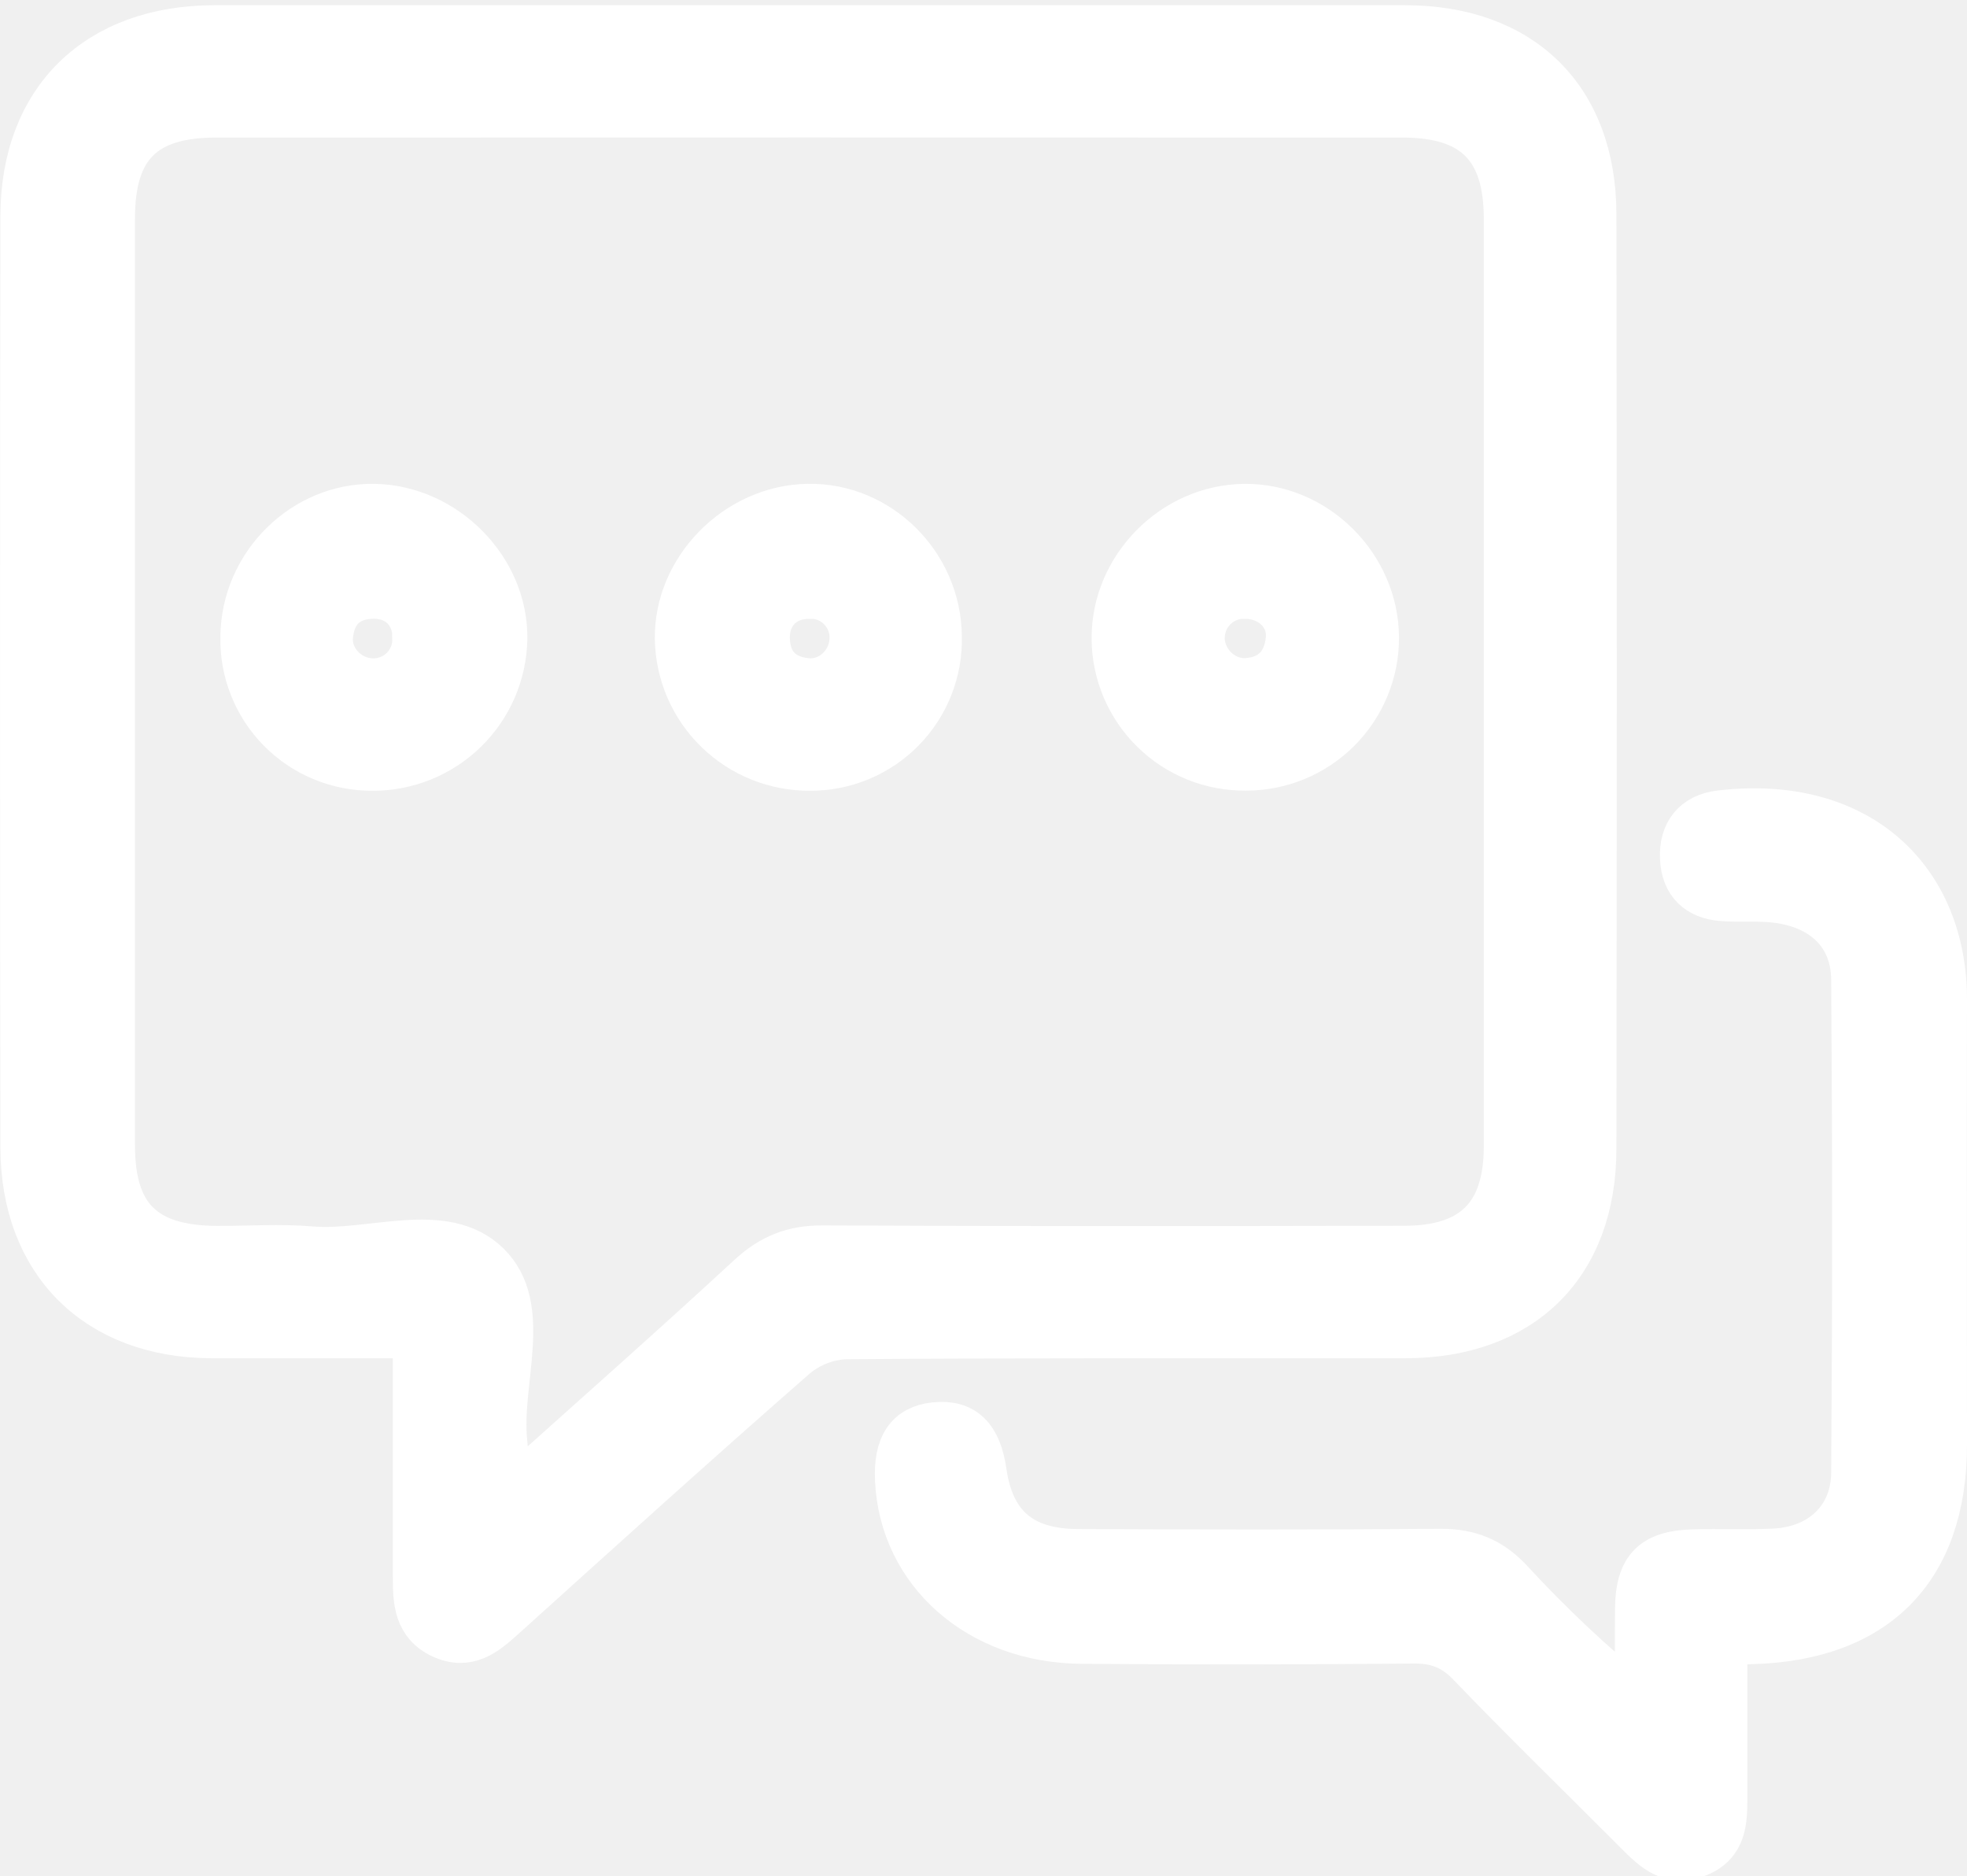
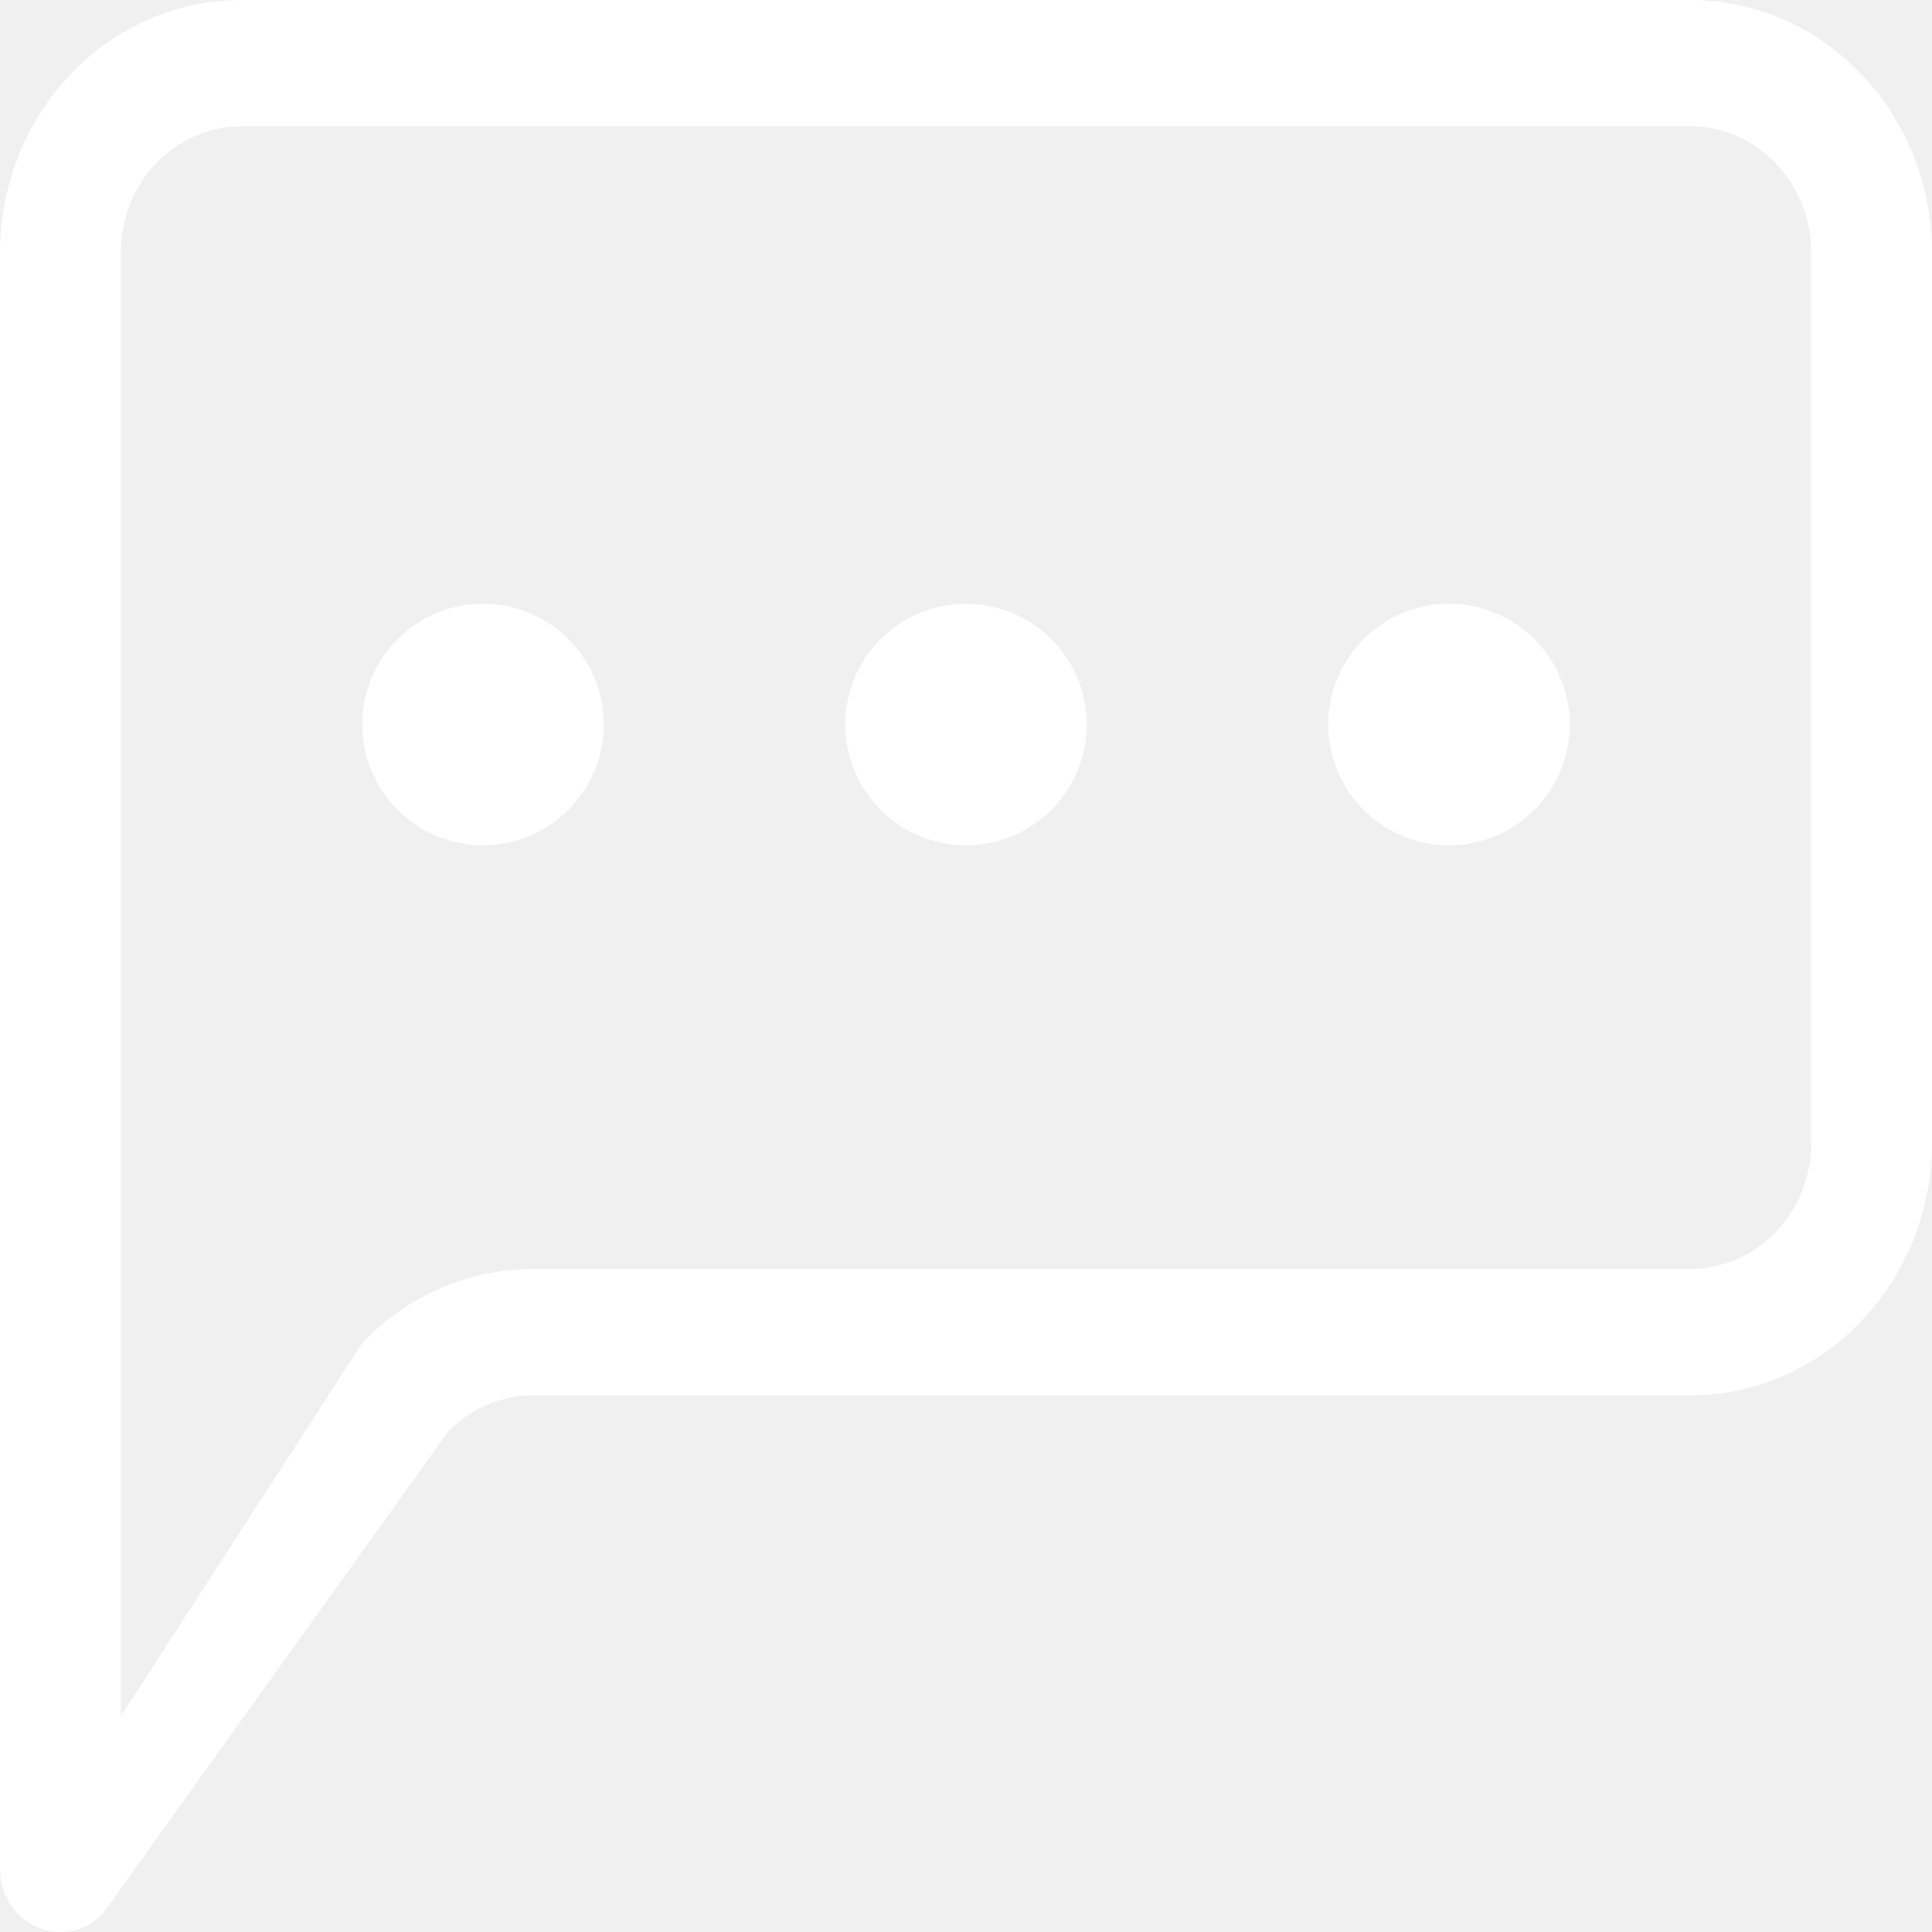
- <svg xmlns="http://www.w3.org/2000/svg" width="43" height="41" viewBox="0 0 43 41" fill="none">
-   <path d="M9.087 29.188C7.525 29.188 6.077 29.188 4.624 29.188C2.127 29.181 0.513 27.588 0.509 25.08C0.498 18.297 0.498 11.514 0.509 4.73C0.509 2.191 2.129 0.615 4.689 0.614C13.363 0.614 22.036 0.614 30.711 0.614C33.258 0.614 34.831 2.152 34.836 4.682C34.846 11.488 34.846 18.295 34.836 25.103C34.836 27.644 33.268 29.185 30.727 29.188C26.653 29.193 22.578 29.178 18.503 29.209C18.092 29.224 17.697 29.375 17.381 29.638C15.23 31.519 13.111 33.435 10.991 35.349C10.602 35.7 10.224 36.011 9.664 35.752C9.105 35.493 9.088 34.989 9.088 34.478C9.087 32.742 9.087 31.011 9.087 29.188ZM11.034 32.735C12.928 31.034 14.677 29.492 16.389 27.91C16.861 27.474 17.34 27.281 17.978 27.285C22.219 27.305 26.46 27.3 30.701 27.292C32.218 27.292 32.936 26.563 32.937 25.058C32.937 18.298 32.937 11.538 32.937 4.779C32.937 3.222 32.231 2.508 30.667 2.507C22.018 2.504 13.369 2.504 4.719 2.507C3.141 2.507 2.452 3.196 2.451 4.762C2.448 11.522 2.448 18.281 2.451 25.04C2.451 26.603 3.144 27.282 4.724 27.295C5.416 27.299 6.11 27.247 6.797 27.305C8.106 27.417 9.712 26.721 10.656 27.645C11.6 28.57 10.895 30.191 11.025 31.497C11.063 31.84 11.034 32.192 11.034 32.735Z" fill="white" />
-   <path d="M37.698 35.92C37.698 37.05 37.698 38.162 37.698 39.275C37.698 39.788 37.698 40.293 37.112 40.527C36.527 40.761 36.17 40.425 35.805 40.058C34.578 38.825 33.33 37.615 32.127 36.362C31.761 35.983 31.387 35.852 30.872 35.861C28.465 35.884 26.058 35.886 23.651 35.867C21.406 35.852 19.722 34.364 19.628 32.348C19.593 31.596 19.852 31.211 20.437 31.15C21.062 31.085 21.398 31.409 21.508 32.186C21.676 33.343 22.328 33.916 23.556 33.921C26.201 33.933 28.847 33.938 31.492 33.916C32.111 33.912 32.583 34.101 33.006 34.552C33.874 35.496 34.809 36.376 35.805 37.185C35.805 36.511 35.799 35.836 35.805 35.161C35.814 34.286 36.139 33.953 37.009 33.928C37.604 33.911 38.202 33.941 38.796 33.91C39.809 33.858 40.524 33.195 40.531 32.191C40.558 28.597 40.558 25.003 40.531 21.408C40.522 20.364 39.779 19.726 38.654 19.655C38.32 19.632 37.985 19.659 37.651 19.633C37.124 19.593 36.815 19.299 36.789 18.767C36.758 18.201 37.055 17.84 37.602 17.776C40.647 17.416 42.507 19.242 42.5 21.863C42.49 25.101 42.5 28.338 42.5 31.576C42.5 34.294 41.004 35.808 38.274 35.875C38.11 35.876 37.947 35.899 37.698 35.92Z" fill="white" />
-   <path d="M27.237 16.781C26.862 16.785 26.49 16.716 26.143 16.576C25.795 16.436 25.479 16.229 25.212 15.966C24.945 15.704 24.732 15.391 24.586 15.046C24.441 14.702 24.364 14.331 24.363 13.957C24.356 12.406 25.658 11.09 27.209 11.076C28.76 11.063 30.074 12.378 30.083 13.93C30.085 14.304 30.013 14.675 29.87 15.021C29.728 15.367 29.518 15.682 29.254 15.947C28.989 16.212 28.675 16.422 28.329 16.565C27.983 16.708 27.611 16.782 27.237 16.781ZM27.224 13.024C27.099 13.019 26.974 13.041 26.858 13.087C26.741 13.132 26.635 13.201 26.546 13.29C26.457 13.378 26.387 13.483 26.341 13.599C26.294 13.715 26.271 13.84 26.274 13.965C26.285 14.478 26.745 14.92 27.26 14.883C27.823 14.845 28.122 14.497 28.171 13.965C28.219 13.432 27.768 13.026 27.224 13.026V13.024Z" fill="white" />
-   <path d="M8.133 16.784C7.758 16.785 7.387 16.712 7.041 16.567C6.695 16.423 6.382 16.211 6.119 15.943C5.857 15.676 5.65 15.359 5.513 15.01C5.375 14.662 5.309 14.29 5.318 13.915C5.332 12.346 6.643 11.047 8.186 11.076C9.728 11.105 11.053 12.441 11.028 13.97C11.013 14.726 10.701 15.444 10.159 15.971C9.617 16.497 8.889 16.79 8.133 16.784ZM9.08 13.963C9.089 13.401 8.712 13.014 8.15 13.025C7.588 13.036 7.271 13.351 7.218 13.898C7.168 14.413 7.602 14.869 8.122 14.889C8.246 14.895 8.371 14.875 8.487 14.831C8.604 14.787 8.71 14.72 8.8 14.633C8.889 14.546 8.96 14.442 9.008 14.326C9.055 14.211 9.079 14.088 9.076 13.963H9.08Z" fill="white" />
-   <path d="M17.711 16.784C16.955 16.79 16.226 16.498 15.684 15.971C15.141 15.444 14.829 14.725 14.815 13.969C14.791 12.442 16.109 11.103 17.661 11.075C19.214 11.048 20.514 12.339 20.527 13.915C20.536 14.289 20.47 14.662 20.332 15.01C20.195 15.358 19.988 15.676 19.726 15.943C19.463 16.211 19.15 16.423 18.804 16.567C18.458 16.712 18.086 16.785 17.711 16.784ZM17.702 13.026C17.139 13.02 16.755 13.397 16.767 13.959C16.78 14.521 17.102 14.836 17.645 14.886C18.161 14.934 18.615 14.498 18.633 13.98C18.64 13.855 18.62 13.73 18.576 13.613C18.531 13.495 18.463 13.389 18.376 13.299C18.289 13.209 18.184 13.138 18.068 13.091C17.952 13.043 17.827 13.02 17.702 13.023V13.026Z" fill="white" />
-   <path d="M9.087 29.188C7.525 29.188 6.077 29.188 4.624 29.188C2.127 29.181 0.513 27.588 0.509 25.08C0.498 18.297 0.498 11.514 0.509 4.73C0.509 2.191 2.129 0.615 4.689 0.614C13.363 0.614 22.036 0.614 30.711 0.614C33.258 0.614 34.831 2.152 34.836 4.682C34.846 11.488 34.846 18.295 34.836 25.103C34.836 27.644 33.268 29.185 30.727 29.188C26.653 29.193 22.578 29.178 18.503 29.209C18.092 29.224 17.697 29.375 17.381 29.638C15.23 31.519 13.111 33.435 10.991 35.349C10.602 35.7 10.224 36.011 9.664 35.752C9.105 35.493 9.088 34.989 9.088 34.478C9.087 32.742 9.087 31.011 9.087 29.188ZM11.034 32.735C12.928 31.034 14.677 29.492 16.389 27.91C16.861 27.474 17.34 27.281 17.978 27.285C22.219 27.305 26.46 27.3 30.701 27.292C32.218 27.292 32.936 26.563 32.937 25.058C32.937 18.298 32.937 11.538 32.937 4.779C32.937 3.222 32.231 2.508 30.667 2.507C22.018 2.504 13.369 2.504 4.719 2.507C3.141 2.507 2.452 3.196 2.451 4.762C2.448 11.522 2.448 18.281 2.451 25.04C2.451 26.603 3.144 27.282 4.724 27.295C5.416 27.299 6.11 27.247 6.797 27.305C8.106 27.417 9.712 26.721 10.656 27.645C11.6 28.57 10.895 30.191 11.025 31.497C11.063 31.84 11.034 32.192 11.034 32.735Z" stroke="white" />
-   <path d="M37.698 35.92C37.698 37.05 37.698 38.162 37.698 39.275C37.698 39.788 37.698 40.293 37.112 40.527C36.527 40.761 36.17 40.425 35.805 40.058C34.578 38.825 33.33 37.615 32.127 36.362C31.761 35.983 31.387 35.852 30.872 35.861C28.465 35.884 26.058 35.886 23.651 35.867C21.406 35.852 19.722 34.364 19.628 32.348C19.593 31.596 19.852 31.211 20.437 31.15C21.062 31.085 21.398 31.409 21.508 32.186C21.676 33.343 22.328 33.916 23.556 33.921C26.201 33.933 28.847 33.938 31.492 33.916C32.111 33.912 32.583 34.101 33.006 34.552C33.874 35.496 34.809 36.376 35.805 37.185C35.805 36.511 35.799 35.836 35.805 35.161C35.814 34.286 36.139 33.953 37.009 33.928C37.604 33.911 38.202 33.941 38.796 33.91C39.809 33.858 40.524 33.195 40.531 32.191C40.558 28.597 40.558 25.003 40.531 21.408C40.522 20.364 39.779 19.726 38.654 19.655C38.32 19.632 37.985 19.659 37.651 19.633C37.124 19.593 36.815 19.299 36.789 18.767C36.758 18.201 37.055 17.84 37.602 17.776C40.647 17.416 42.507 19.242 42.5 21.863C42.49 25.101 42.5 28.338 42.5 31.576C42.5 34.294 41.004 35.808 38.274 35.875C38.11 35.876 37.947 35.899 37.698 35.92Z" stroke="white" />
-   <path d="M27.237 16.781C26.862 16.785 26.49 16.716 26.143 16.576C25.795 16.436 25.479 16.229 25.212 15.966C24.945 15.704 24.732 15.391 24.586 15.046C24.441 14.702 24.364 14.331 24.363 13.957C24.356 12.406 25.658 11.09 27.209 11.076C28.76 11.063 30.074 12.378 30.083 13.93C30.085 14.304 30.013 14.675 29.87 15.021C29.728 15.367 29.518 15.682 29.254 15.947C28.989 16.212 28.675 16.422 28.329 16.565C27.983 16.708 27.611 16.782 27.237 16.781ZM27.224 13.024C27.099 13.019 26.974 13.041 26.858 13.087C26.741 13.132 26.635 13.201 26.546 13.29C26.457 13.378 26.387 13.483 26.341 13.599C26.294 13.715 26.271 13.84 26.274 13.965C26.285 14.478 26.745 14.92 27.26 14.883C27.823 14.845 28.122 14.497 28.171 13.965C28.219 13.432 27.768 13.026 27.224 13.026V13.024Z" stroke="white" />
-   <path d="M8.133 16.784C7.758 16.785 7.387 16.712 7.041 16.567C6.695 16.423 6.382 16.211 6.119 15.943C5.857 15.676 5.65 15.359 5.513 15.01C5.375 14.662 5.309 14.29 5.318 13.915C5.332 12.346 6.643 11.047 8.186 11.076C9.728 11.105 11.053 12.441 11.028 13.97C11.013 14.726 10.701 15.444 10.159 15.971C9.617 16.497 8.889 16.79 8.133 16.784ZM9.08 13.963C9.089 13.401 8.712 13.014 8.15 13.025C7.588 13.036 7.271 13.351 7.218 13.898C7.168 14.413 7.602 14.869 8.122 14.889C8.246 14.895 8.371 14.875 8.487 14.831C8.604 14.787 8.71 14.72 8.8 14.633C8.889 14.546 8.96 14.442 9.008 14.326C9.055 14.211 9.079 14.088 9.076 13.963H9.08Z" stroke="white" />
-   <path d="M17.711 16.784C16.955 16.79 16.226 16.498 15.684 15.971C15.141 15.444 14.829 14.725 14.815 13.969C14.791 12.442 16.109 11.103 17.661 11.075C19.214 11.048 20.514 12.339 20.527 13.915C20.536 14.289 20.47 14.662 20.332 15.01C20.195 15.358 19.988 15.676 19.726 15.943C19.463 16.211 19.15 16.423 18.804 16.567C18.458 16.712 18.086 16.785 17.711 16.784ZM17.702 13.026C17.139 13.02 16.755 13.397 16.767 13.959C16.78 14.521 17.102 14.836 17.645 14.886C18.161 14.934 18.615 14.498 18.633 13.98C18.64 13.855 18.62 13.73 18.576 13.613C18.531 13.495 18.463 13.389 18.376 13.299C18.289 13.209 18.184 13.138 18.068 13.091C17.952 13.043 17.827 13.02 17.702 13.023V13.026Z" stroke="white" />
+ <svg xmlns="http://www.w3.org/2000/svg" width="16" height="16" viewBox="0 0 16 16" fill="none">
+   <path d="M14 1.046C14.265 1.046 14.52 1.156 14.707 1.353C14.895 1.549 15 1.815 15 2.092V9.462C15 9.74 14.895 10.006 14.707 10.202C14.52 10.398 14.265 10.509 14 10.509H4.414C3.884 10.509 3.375 10.729 3 11.122L1 14.214V2.092C1 1.815 1.105 1.549 1.293 1.353C1.48 1.156 1.735 1.046 2 1.046H14ZM2 0C1.47 0 0.961 0.22 0.586 0.613C0.211 1.005 0 1.538 0 2.092L0 15.477C2.10149e-05 15.581 0.029 15.682 0.084 15.768C0.139 15.854 0.218 15.921 0.309 15.96C0.4 16 0.501 16.01 0.598 15.99C0.695 15.97 0.784 15.92 0.854 15.846L3.707 11.861C3.894 11.665 4.149 11.555 4.414 11.555H14C14.53 11.555 15.039 11.334 15.414 10.942C15.789 10.55 16 10.017 16 9.462V2.092C16 1.538 15.789 1.005 15.414 0.613C15.039 0.22 14.53 0 14 0L2 0Z" fill="white" />
+   <path d="M5 6C5 6.265 4.895 6.52 4.707 6.707C4.52 6.895 4.265 7 4 7C3.735 7 3.48 6.895 3.293 6.707C3.105 6.52 3 6.265 3 6C3 5.735 3.105 5.48 3.293 5.293C3.48 5.105 3.735 5 4 5C4.265 5 4.52 5.105 4.707 5.293C4.895 5.48 5 5.735 5 6ZM9 6C9 6.265 8.895 6.52 8.707 6.707C8.52 6.895 8.265 7 8 7C7.735 7 7.48 6.895 7.293 6.707C7.105 6.52 7 6.265 7 6C7 5.735 7.105 5.48 7.293 5.293C7.48 5.105 7.735 5 8 5C8.265 5 8.52 5.105 8.707 5.293C8.895 5.48 9 5.735 9 6ZM13 6C13 6.265 12.895 6.52 12.707 6.707C12.52 6.895 12.265 7 12 7C11.735 7 11.48 6.895 11.293 6.707C11.105 6.52 11 6.265 11 6C11 5.735 11.105 5.48 11.293 5.293C11.48 5.105 11.735 5 12 5C12.265 5 12.52 5.105 12.707 5.293C12.895 5.48 13 5.735 13 6Z" fill="white" />
</svg>
